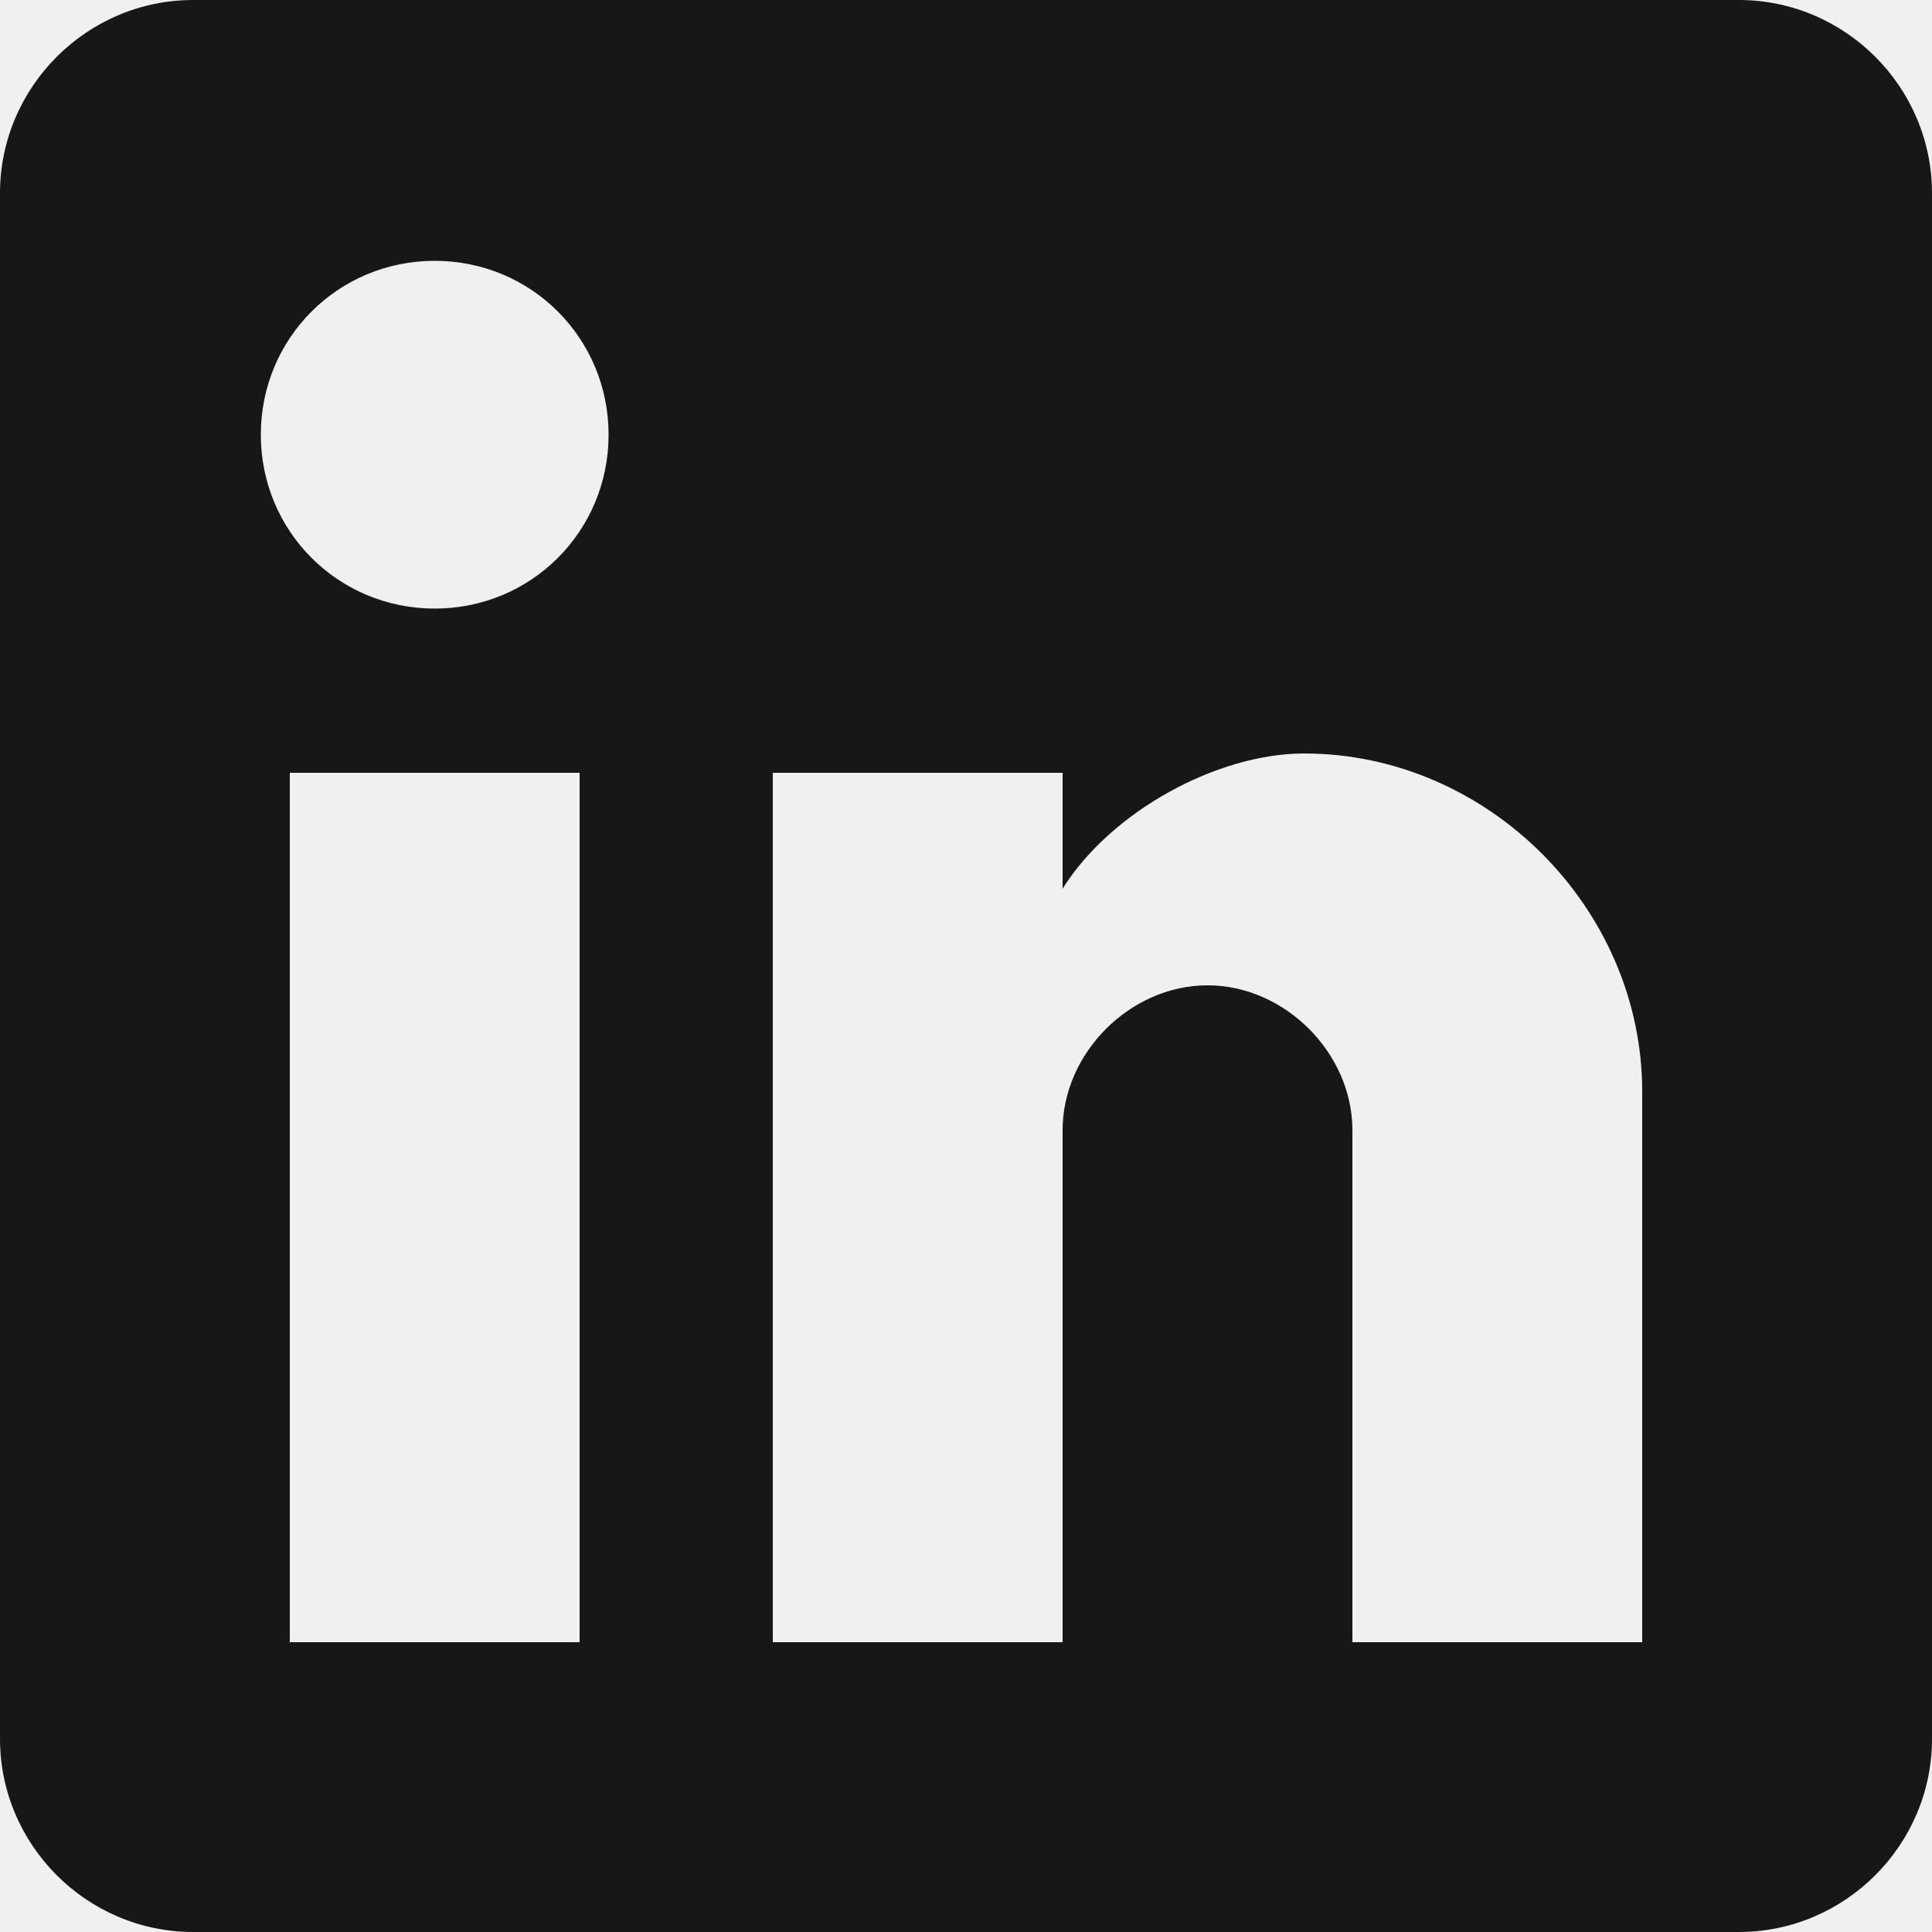
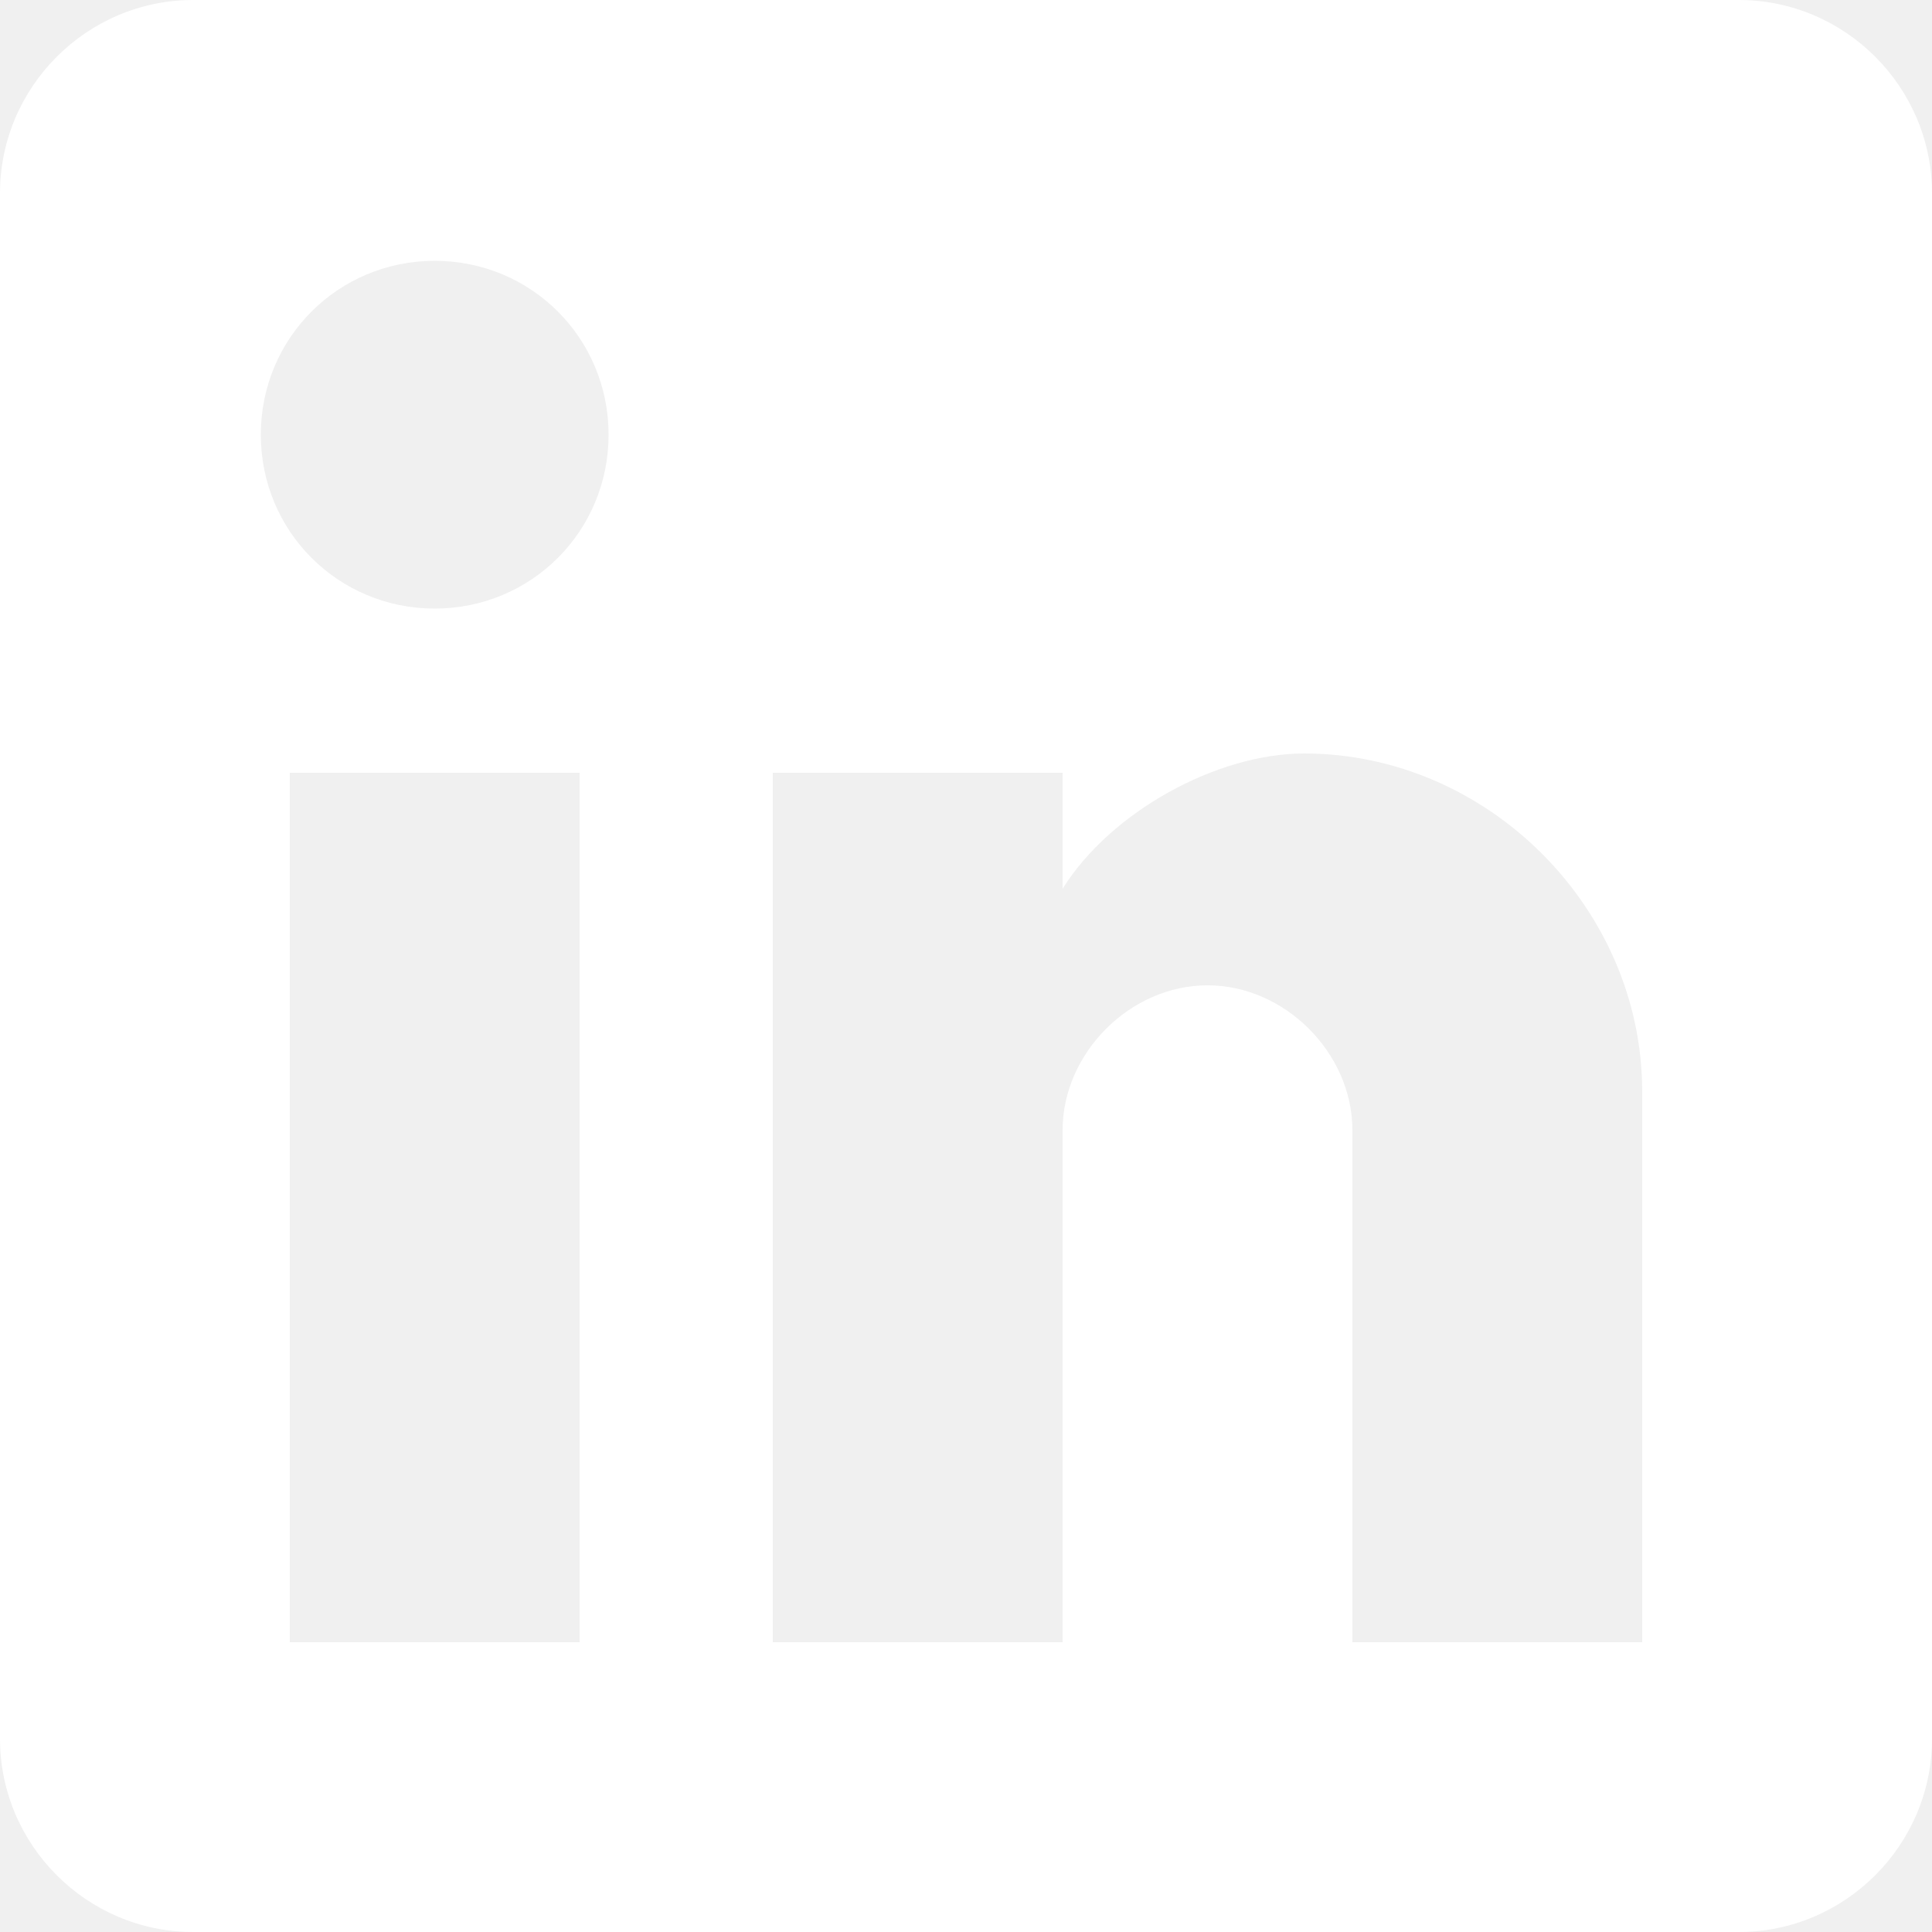
<svg xmlns="http://www.w3.org/2000/svg" width="510" height="510">
-   <path d="M459 0H51C22.95 0 0 22.95 0 51v408c0 28.05 22.95 51 51 51h408c28.05 0 51-22.95 51-51V51c0-28.05-22.95-51-51-51zM153 433.5H76.5V204H153v229.5zm-38.25-272.85c-25.5 0-45.9-20.4-45.9-45.9s20.4-45.9 45.9-45.9 45.9 20.4 45.9 45.9-20.4 45.9-45.9 45.9zM433.5 433.5H357V298.35c0-20.399-17.85-38.25-38.25-38.25s-38.25 17.851-38.25 38.25V433.5H204V204h76.5v30.6c12.75-20.4 40.8-35.7 63.75-35.7 48.45 0 89.25 40.8 89.25 89.25V433.5z" fill="#181616" />
+   <path d="M459 0H51C22.95 0 0 22.95 0 51v408c0 28.05 22.95 51 51 51h408c28.05 0 51-22.95 51-51V51c0-28.05-22.95-51-51-51zM153 433.5H76.5V204H153v229.5zm-38.25-272.85c-25.5 0-45.9-20.4-45.9-45.9s20.4-45.9 45.9-45.9 45.9 20.4 45.9 45.9-20.4 45.9-45.9 45.9zM433.5 433.5H357V298.35c0-20.399-17.85-38.25-38.25-38.25s-38.25 17.851-38.25 38.25V433.5H204V204h76.5v30.6c12.75-20.4 40.8-35.7 63.75-35.7 48.45 0 89.25 40.8 89.25 89.25V433.5z" fill="#FFF" />
</svg>
